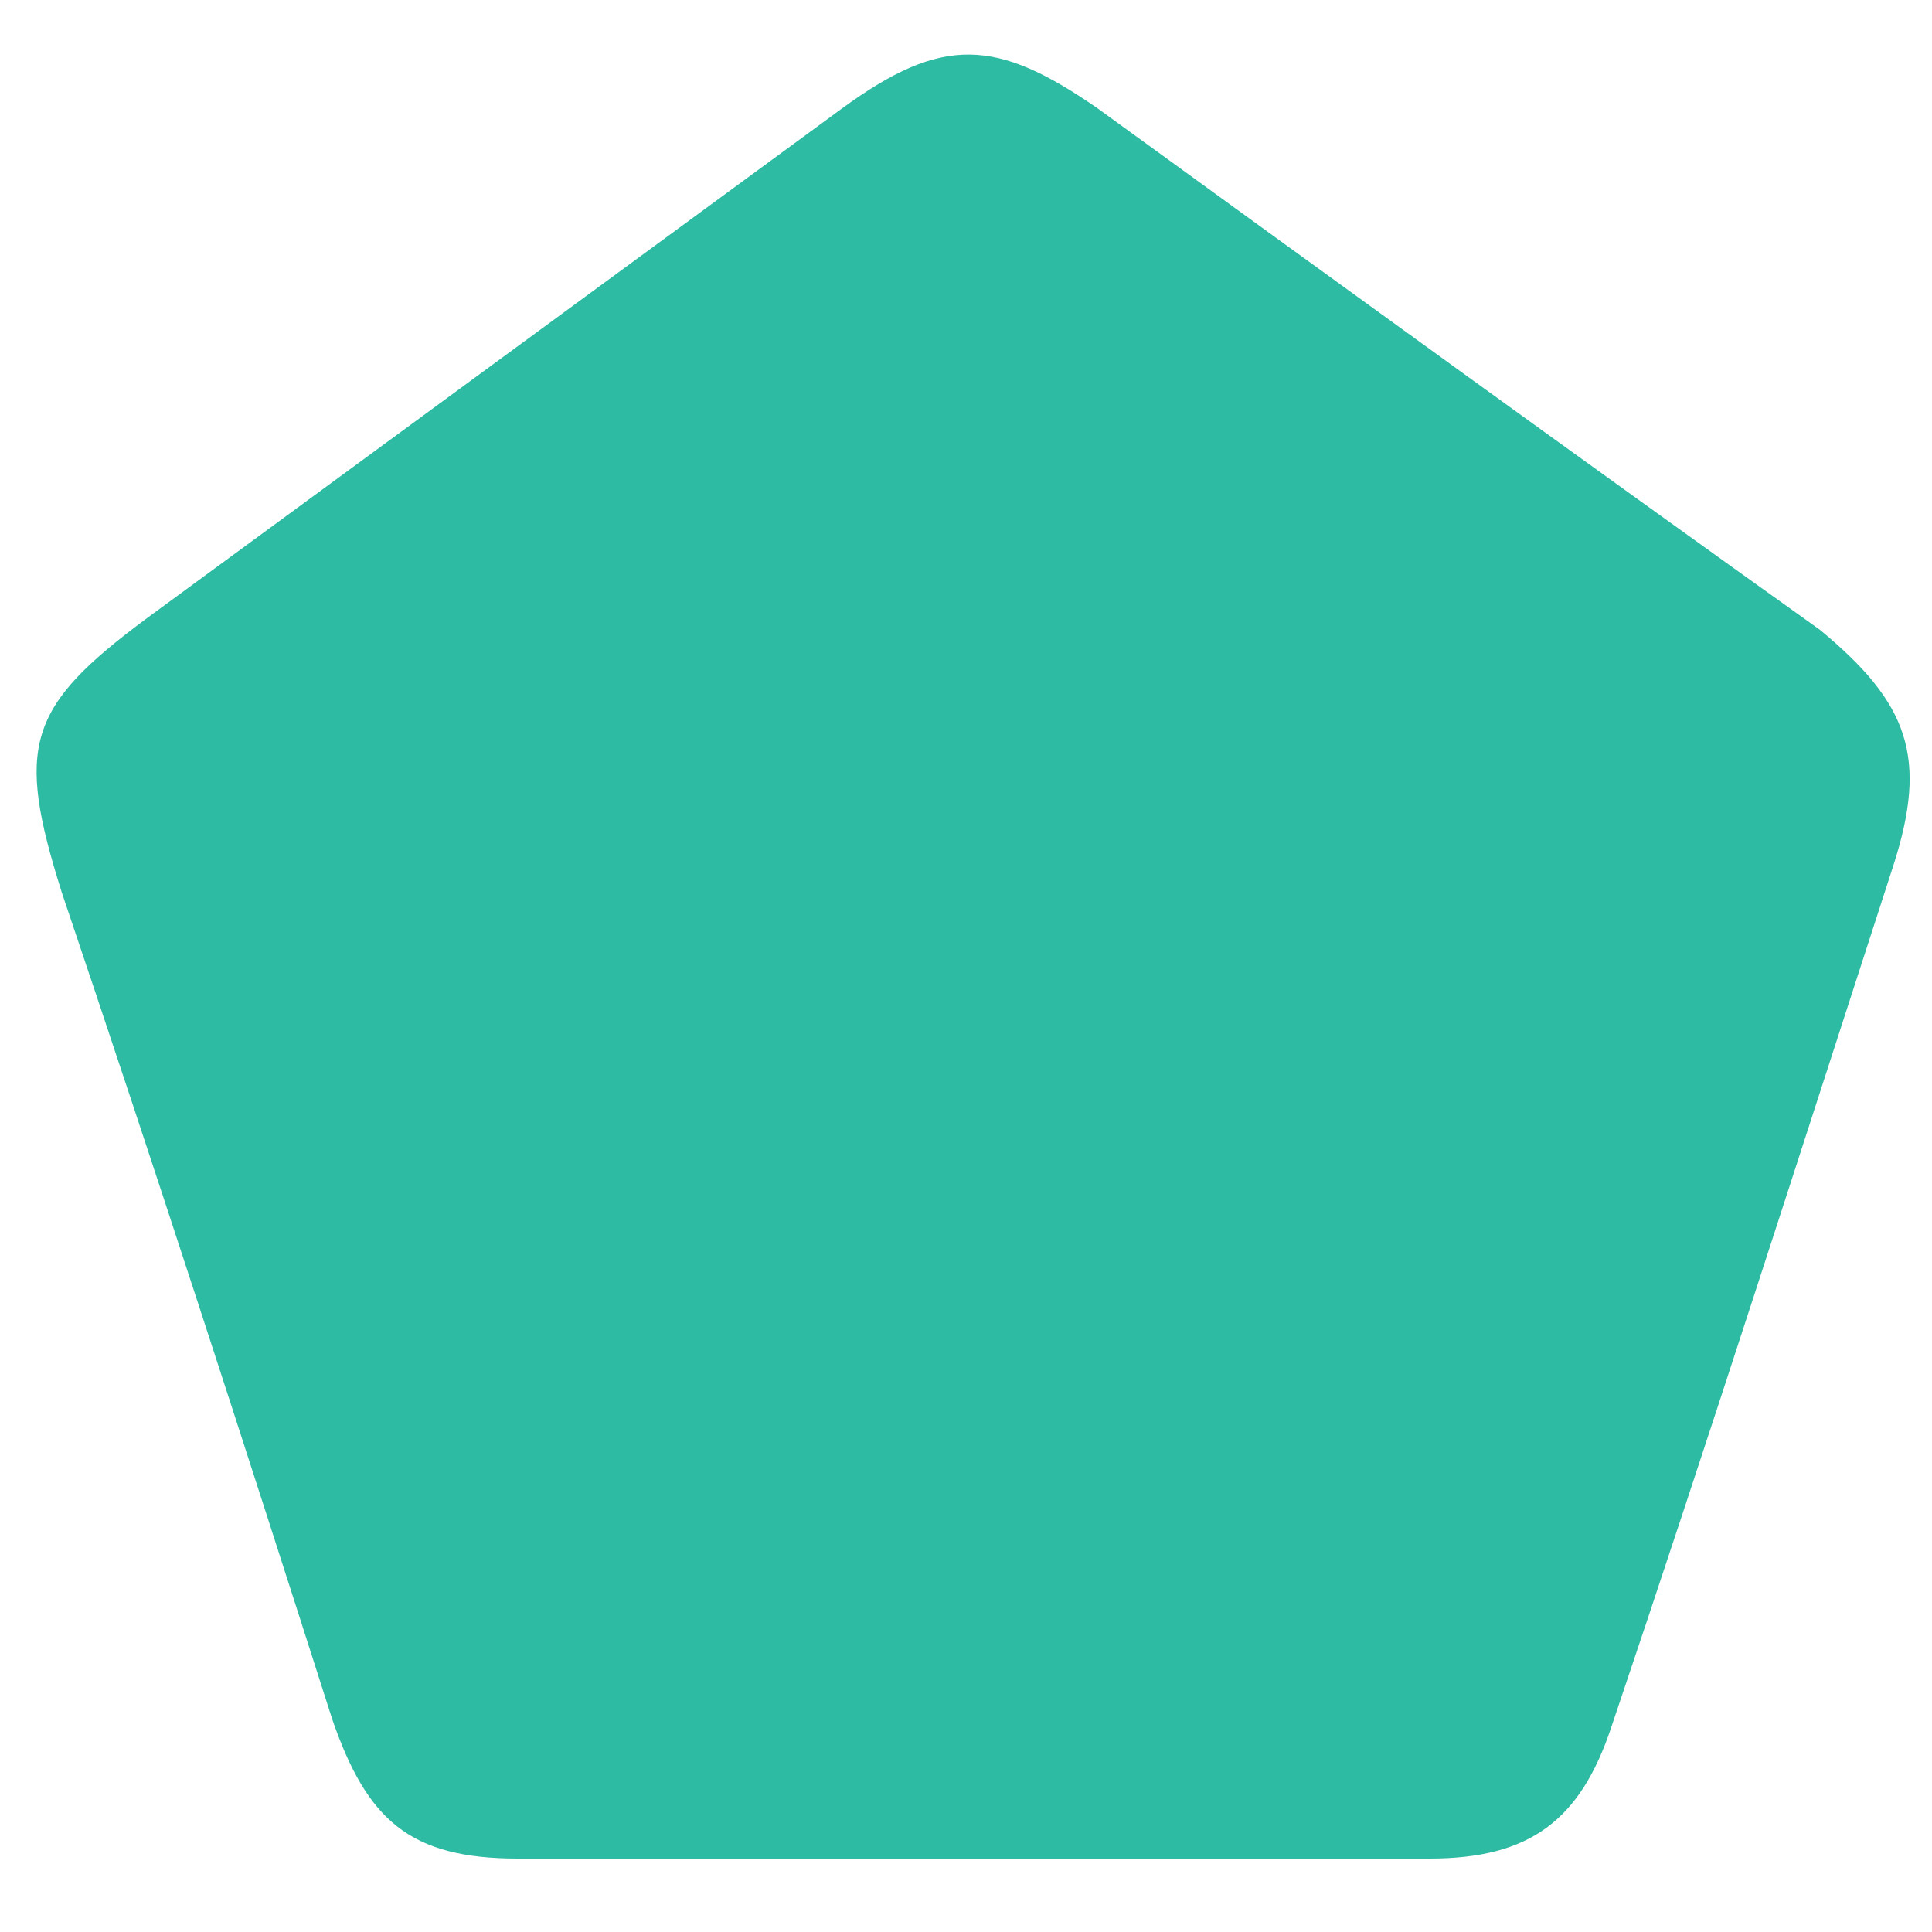
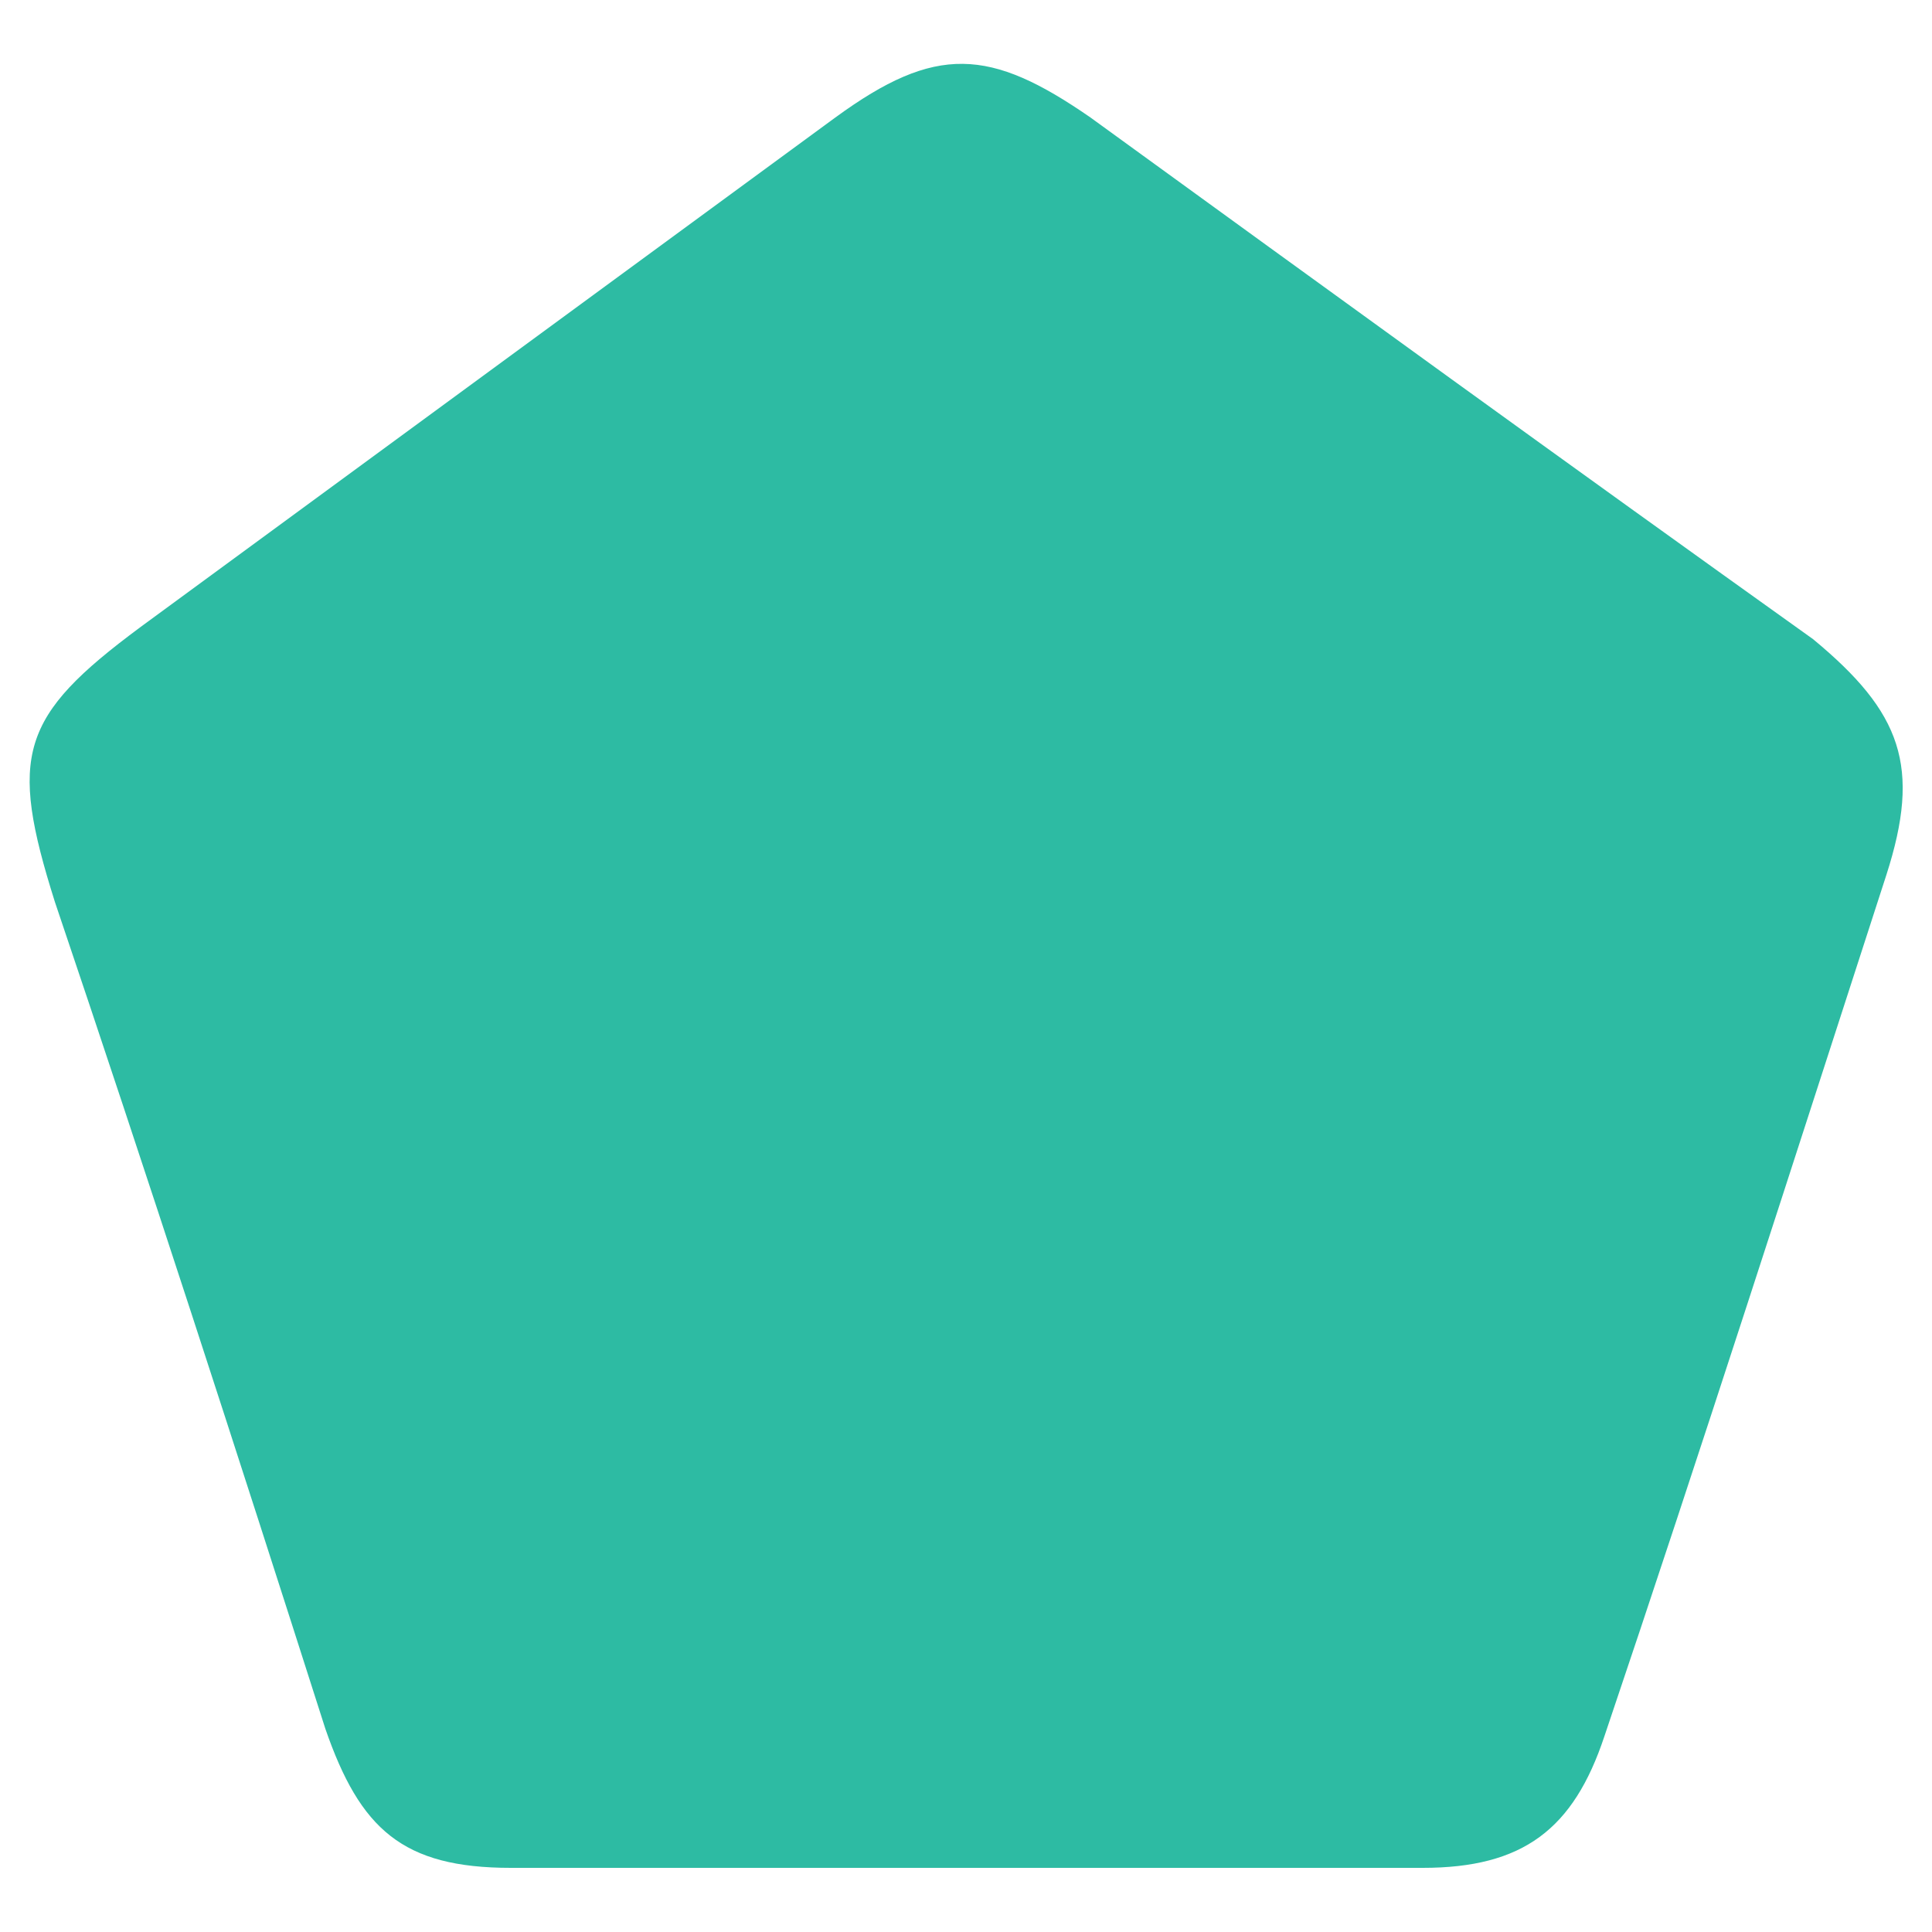
- <svg xmlns="http://www.w3.org/2000/svg" version="1.1" id="Layer_1" x="0px" y="0px" viewBox="0 0 50 50" style="enable-background:new 0 0 50 50;" xml:space="preserve">
-   <style type="text/css">
- 	.st0{fill:#2DBBA3;}
- </style>
-   <path class="st0" d="M49,22.4c-2.4,7.4-4.8,14.9-7.3,22.3c-0.8,2.4-2.1,3.4-4.7,3.4c-3.9,0-7.9,0-11.8,0l0,0c-3.9,0-7.9,0-11.8,0  c-2.8,0-3.9-1-4.8-3.6c-2.3-7.2-4.6-14.3-7-21.4c-1.2-3.8-0.9-4.8,2.2-7.1c6-4.4,12-8.8,18-13.2c2.6-1.9,4-1.8,6.6,0  c6.2,4.5,12.4,9,18.7,13.5C49.4,18.2,49.9,19.6,49,22.4z" />
+ <svg xmlns="http://www.w3.org/2000/svg" id="Layer_1" version="1.1" viewBox="0 0 50 50">
+   <defs>
+     <style>
+       .st0 {
+         fill: #2dbba3;
+       }
+     </style>
+   </defs>
+   <path class="st0" d="M48.82,22.64c-2.4,7.4-4.8,14.9-7.3,22.3-.8,2.4-2.1,3.4-4.7,3.4H13.22c-2.8,0-3.9-1-4.8-3.6-2.3-7.2-4.6-14.3-7-21.4-1.2-3.8-.9-4.8,2.2-7.1C9.62,11.84,15.62,7.44,21.62,3.04c2.6-1.9,4-1.8,6.6,0,6.2,4.5,12.4,9,18.7,13.5,2.3,1.9,2.8,3.3,1.9,6.1Z" />
</svg>
